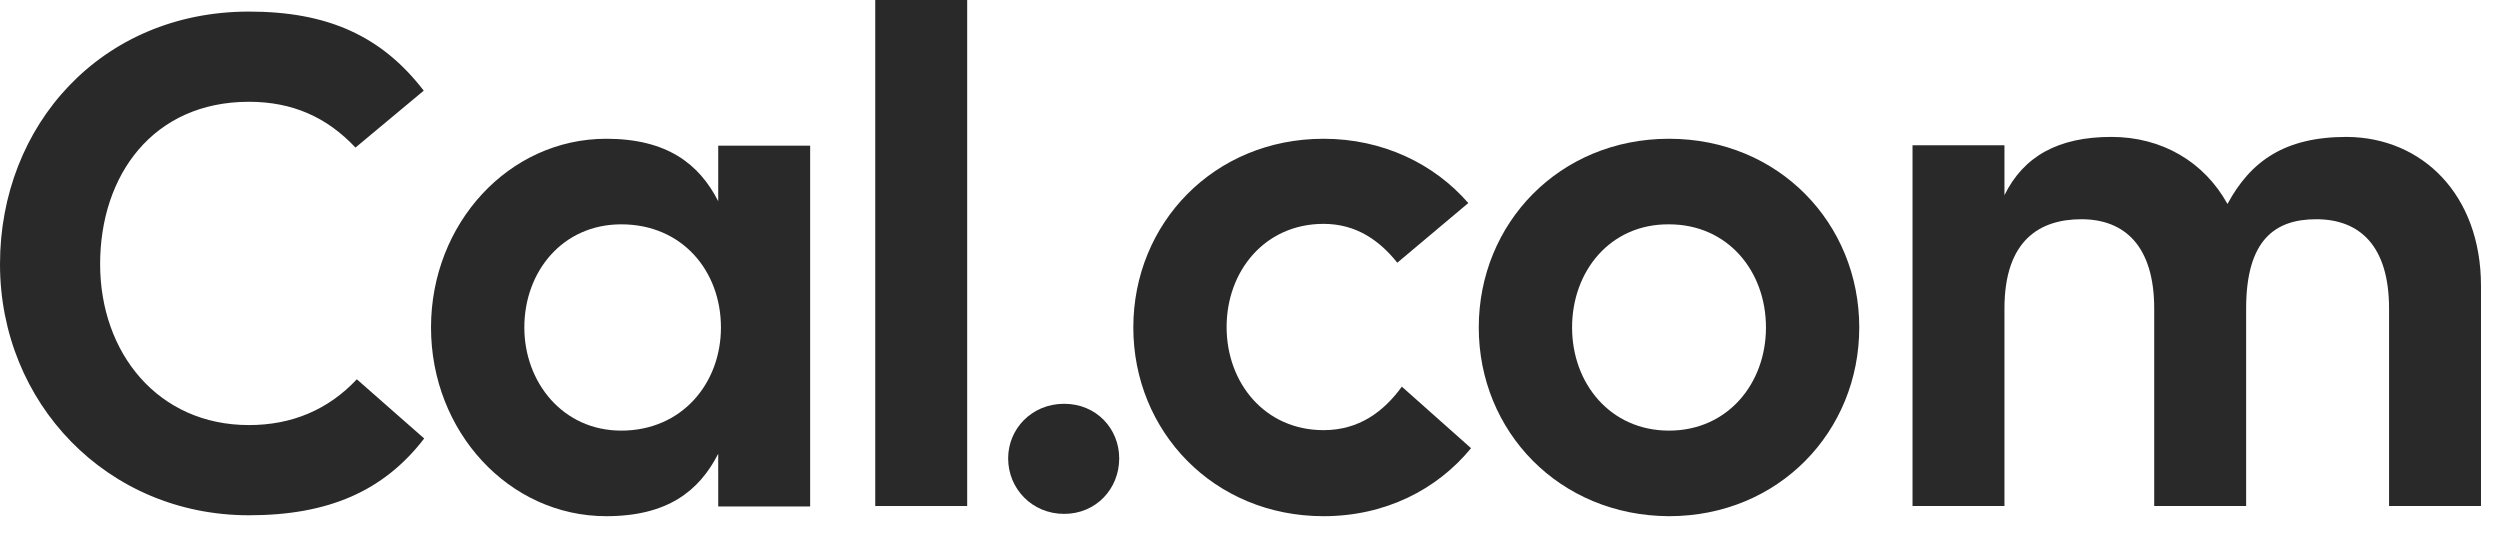
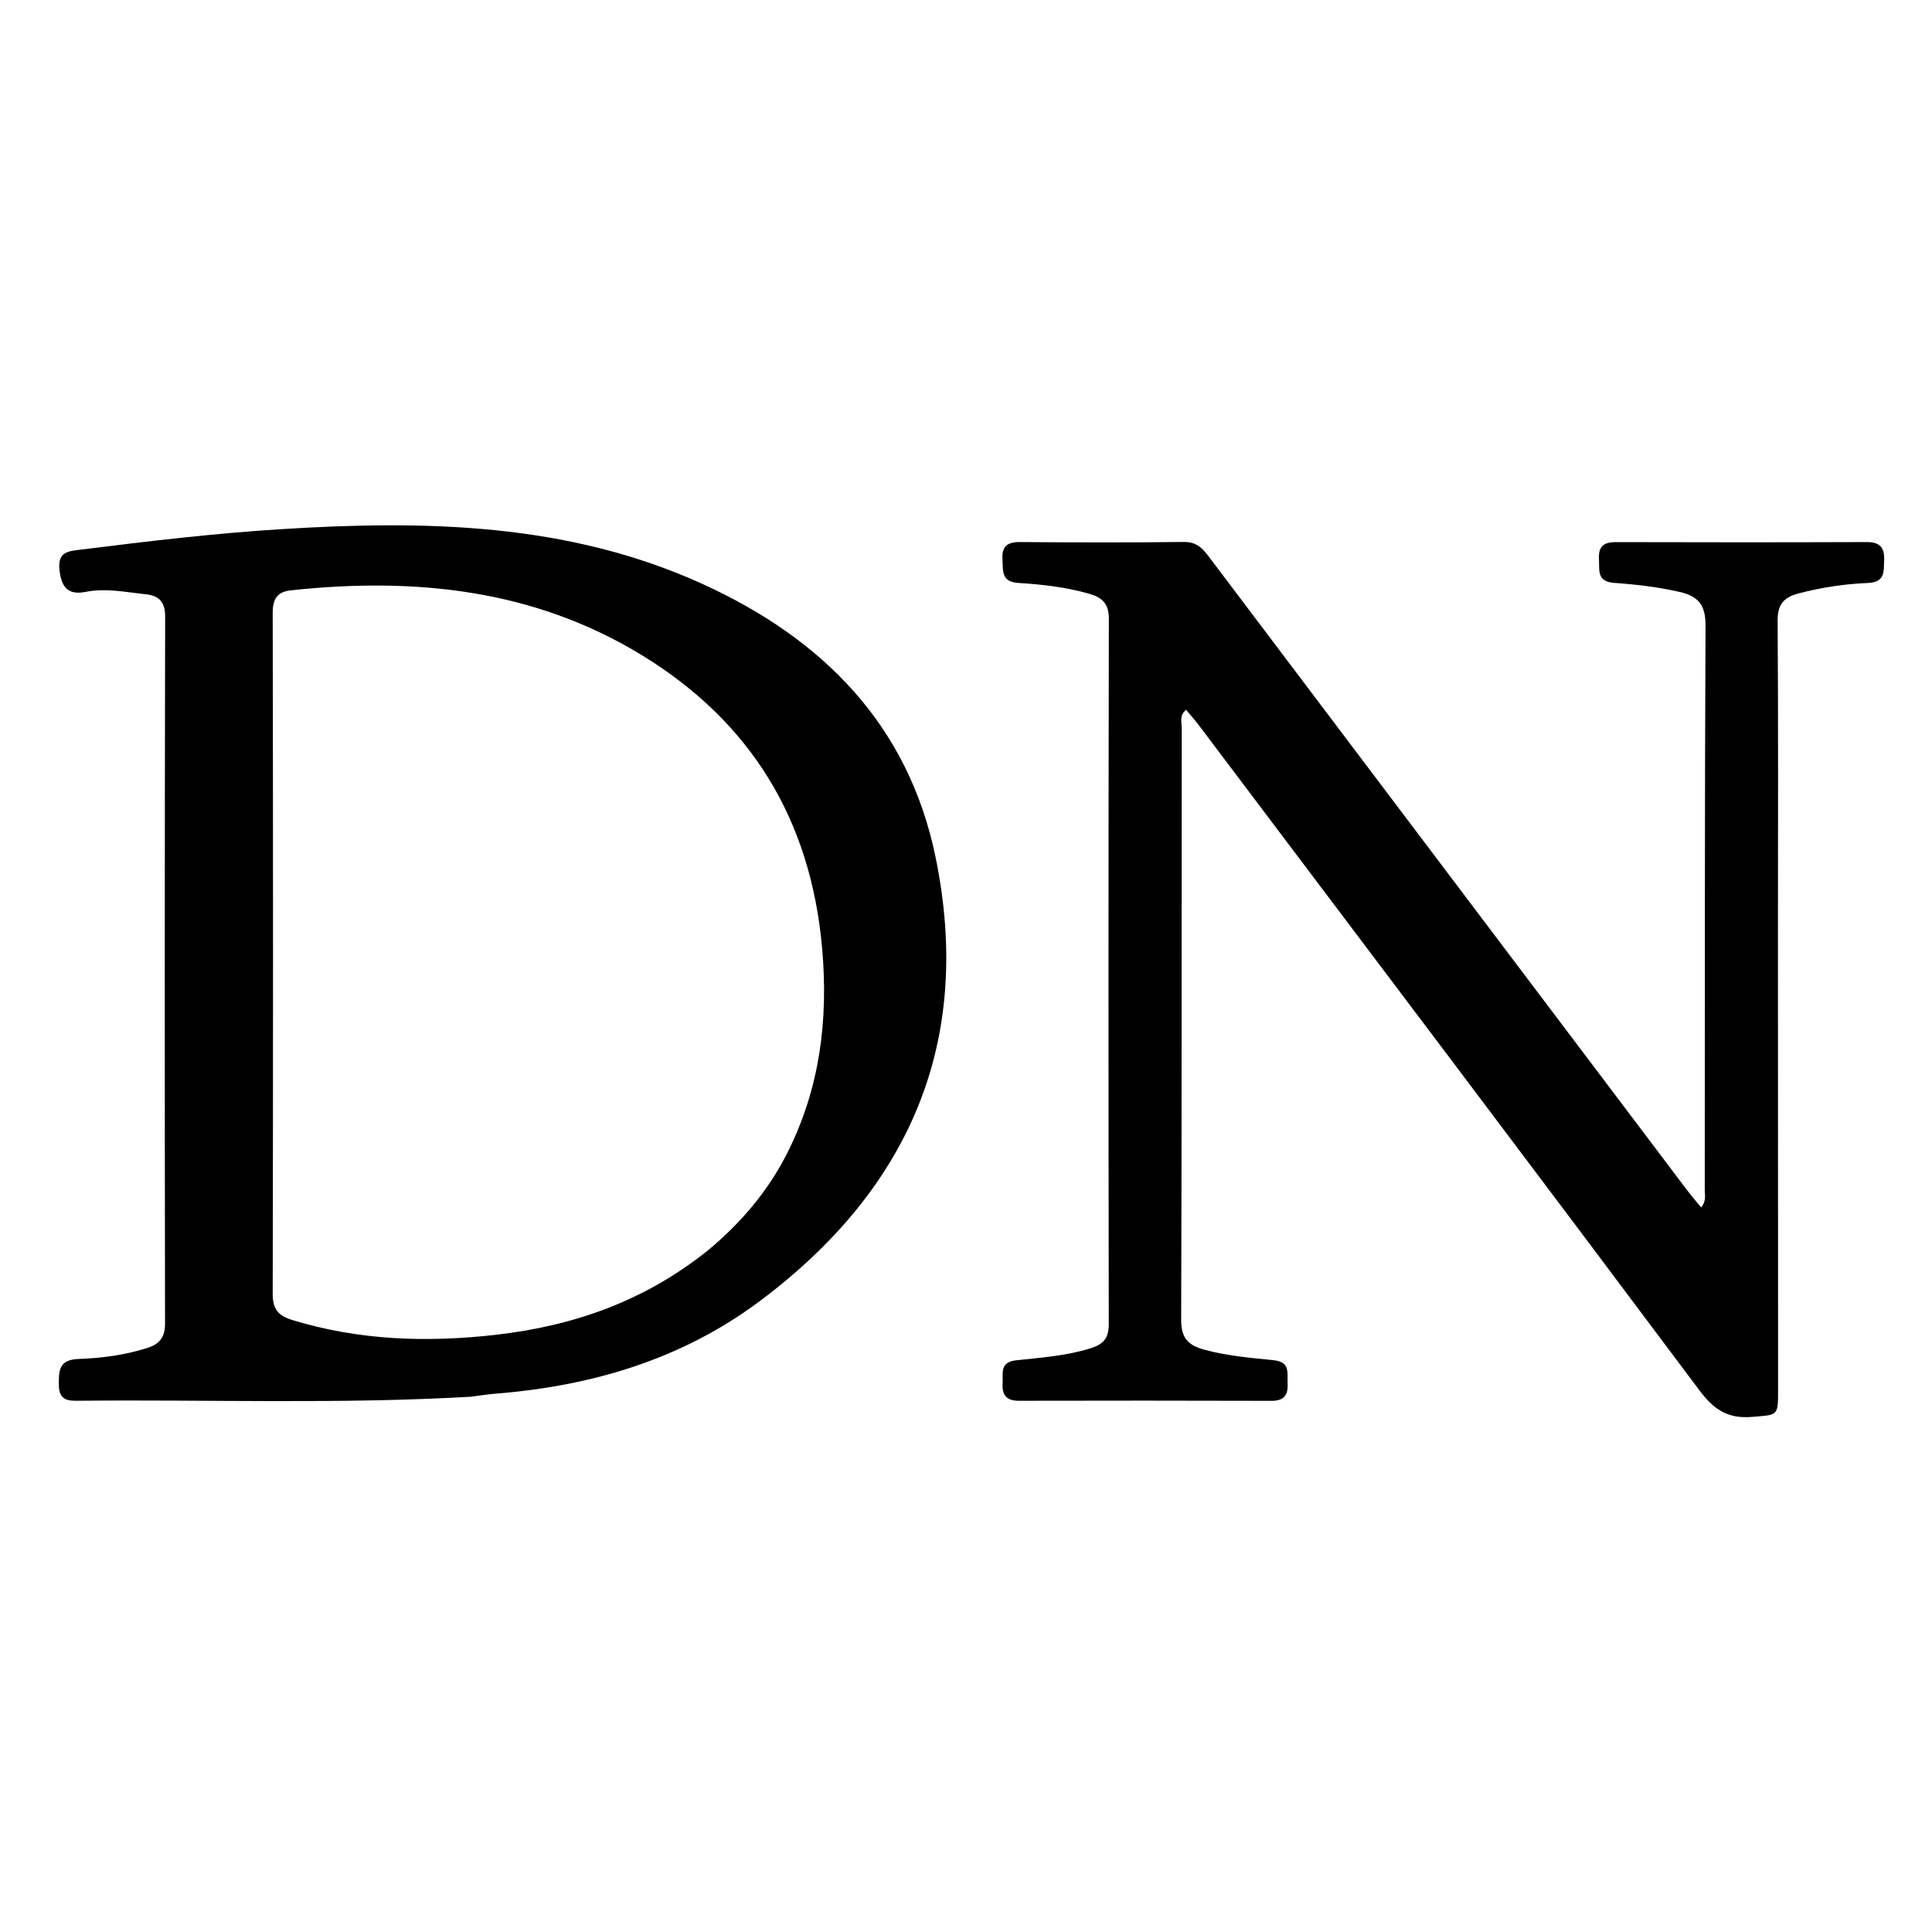
- <svg xmlns="http://www.w3.org/2000/svg" width="101" height="22" viewBox="0 0 101 22" fill="none">
-   <path d="M10.058 20.817C4.321 20.817 0 16.276 0 10.67C0 5.046 4.101 0.468 10.058 0.468C13.221 0.468 15.409 1.439 17.119 3.663L14.361 5.962C13.203 4.728 11.805 4.112 10.058 4.112C6.178 4.112 4.045 7.083 4.045 10.67C4.045 14.258 6.381 17.173 10.058 17.173C11.787 17.173 13.258 16.557 14.416 15.323L17.137 17.715C15.501 19.845 13.258 20.817 10.058 20.817Z" fill="#292929" />
-   <path d="M29.016 5.886H32.73V20.461H29.016V18.331C28.244 19.845 26.957 20.854 24.493 20.854C20.558 20.854 17.413 17.434 17.413 13.23C17.413 9.025 20.558 5.606 24.493 5.606C26.938 5.606 28.244 6.615 29.016 8.128V5.886ZM29.126 13.23C29.126 10.95 27.563 9.063 25.099 9.063C22.727 9.063 21.183 10.969 21.183 13.23C21.183 15.435 22.727 17.397 25.099 17.397C27.545 17.397 29.126 15.491 29.126 13.23Z" fill="#292929" />
-   <path d="M35.36 0H39.074V20.443H35.36V0Z" fill="#292929" />
-   <path d="M40.729 18.518C40.729 17.322 41.685 16.313 42.991 16.313C44.296 16.313 45.216 17.322 45.216 18.518C45.216 19.752 44.278 20.761 42.991 20.761C41.704 20.761 40.729 19.752 40.729 18.518Z" fill="#292929" />
-   <path d="M59.43 18.107C58.05 19.788 55.954 20.854 53.472 20.854C49.04 20.854 45.786 17.434 45.786 13.23C45.786 9.025 49.04 5.606 53.472 5.606C55.862 5.606 57.94 6.615 59.319 8.203L56.451 10.614C55.734 9.717 54.796 9.044 53.472 9.044C51.1 9.044 49.555 10.95 49.555 13.211C49.555 15.472 51.1 17.378 53.472 17.378C54.906 17.378 55.899 16.631 56.635 15.621L59.43 18.107Z" fill="#292929" />
-   <path d="M59.742 13.23C59.742 9.025 62.997 5.606 67.428 5.606C71.86 5.606 75.114 9.025 75.114 13.23C75.114 17.434 71.86 20.854 67.428 20.854C62.997 20.835 59.742 17.434 59.742 13.23ZM71.345 13.23C71.345 10.95 69.8 9.063 67.428 9.063C65.056 9.044 63.512 10.95 63.512 13.23C63.512 15.491 65.056 17.397 67.428 17.397C69.8 17.397 71.345 15.491 71.345 13.23Z" fill="#292929" />
-   <path d="M100.232 11.548V20.443H96.518V12.464C96.518 9.941 95.341 8.857 93.576 8.857C91.921 8.857 90.744 9.68 90.744 12.464V20.443H87.03V12.464C87.03 9.941 85.835 8.857 84.088 8.857C82.433 8.857 80.98 9.68 80.98 12.464V20.443H77.266V5.868H80.98V7.886C81.752 6.316 83.15 5.531 85.301 5.531C87.343 5.531 89.052 6.54 89.99 8.241C90.928 6.503 92.307 5.531 94.808 5.531C97.86 5.55 100.232 7.867 100.232 11.548Z" fill="#292929" />
+ <svg xmlns="http://www.w3.org/2000/svg" version="1.1" id="Layer_1" x="0px" y="0px" width="100%" viewBox="0 0 512 512" enable-background="new 0 0 512 512" xml:space="preserve">
+   <path fill="#000000" opacity="1" stroke="none" d=" M124.764,370.15   C90.002,372.151 55.67,370.882 21.355,371.209   C18.432,371.237 15.638,371.447 15.595,367.067   C15.558,363.202 15.608,360.334 20.792,360.145   C26.914,359.922 33.039,359.125 38.966,357.247   C42.255,356.206 43.741,354.469 43.736,350.775   C43.642,288.284 43.636,225.792 43.765,163.301   C43.773,159.289 41.889,157.835 38.592,157.484   C33.31,156.922 28.021,155.802 22.676,156.856   C17.813,157.815 16.223,155.38 15.756,150.933   C15.251,146.131 18.201,146.06 21.569,145.638   C39.057,143.444 56.567,141.368 74.153,140.257   C112.461,137.838 150.497,138.475 186.323,154.826   C218.057,169.308 240.769,192.15 247.957,227.257   C257.994,276.283 240.884,315.223 201.39,344.776   C180.667,360.283 156.739,367.336 131.166,369.352   C129.179,369.509 127.207,369.853 124.764,370.15  M187.745,331.254   C196.409,324.02 203.6,315.587 208.69,305.457   C217.306,288.309 219.559,270.231 217.863,251.193   C214.836,217.201 198.973,191.264 170.062,173.606   C141.394,156.095 109.79,152.941 77.096,156.443   C73.474,156.831 72.26,158.701 72.268,162.453   C72.383,222.582 72.388,282.711 72.269,342.84   C72.261,346.914 73.662,348.656 77.498,349.829   C95.18,355.233 113.143,355.812 131.341,353.742   C151.941,351.399 170.857,344.833 187.745,331.254  z" />
+   <path fill="#000000" opacity="1" stroke="none" d=" M471.174,248   C471.187,288.493 471.203,328.487 471.208,368.48   C471.209,375.361 471.151,374.915 464.32,375.491   C457.91,376.031 454.198,373.579 450.379,368.473   C406.363,309.641 362.063,251.021 317.828,192.352   C316.743,190.913 315.539,189.565 314.335,188.107   C312.471,189.578 313.172,191.361 313.171,192.87   C313.126,245.195 313.192,297.52 313.023,349.844   C313.008,354.696 314.97,356.557 319.269,357.715   C325.266,359.33 331.399,359.845 337.496,360.465   C342.037,360.927 341.071,363.881 341.228,366.57   C341.404,369.576 340.371,371.247 337,371.237   C314.671,371.169 292.341,371.168 270.012,371.219   C266.724,371.226 265.5,369.691 265.704,366.616   C265.88,363.962 264.802,360.97 269.369,360.48   C275.955,359.773 282.608,359.321 289.029,357.303   C292.361,356.255 293.841,354.676 293.835,350.958   C293.739,288.635 293.737,226.312 293.856,163.989   C293.863,159.991 292.133,158.35 288.68,157.36   C282.554,155.604 276.257,154.874 269.967,154.498   C265.309,154.22 265.845,151.332 265.662,148.301   C265.45,144.813 266.892,143.622 270.325,143.65   C284.821,143.767 299.321,143.802 313.816,143.625   C317.499,143.58 319.086,145.839 320.904,148.249   C346.996,182.831 373.104,217.4 399.206,251.974   C415.167,273.117 431.12,294.266 447.09,315.402   C448.248,316.935 449.516,318.386 450.83,319.995   C452.249,318.232 451.774,316.683 451.775,315.262   C451.823,265.437 451.752,215.612 451.98,165.788   C452.004,160.383 450.155,158.018 445.093,156.864   C439.379,155.561 433.603,154.877 427.818,154.476   C423.042,154.146 423.916,151.021 423.744,148.105   C423.554,144.885 424.974,143.66 428.16,143.669   C450.323,143.731 472.486,143.74 494.649,143.656   C498.117,143.642 499.461,145.025 499.319,148.416   C499.19,151.475 499.645,154.302 494.959,154.497   C488.83,154.752 482.726,155.676 476.729,157.234   C472.775,158.262 471.058,160.107 471.089,164.517   C471.282,192.177 471.179,219.839 471.174,248  z" />
</svg>
